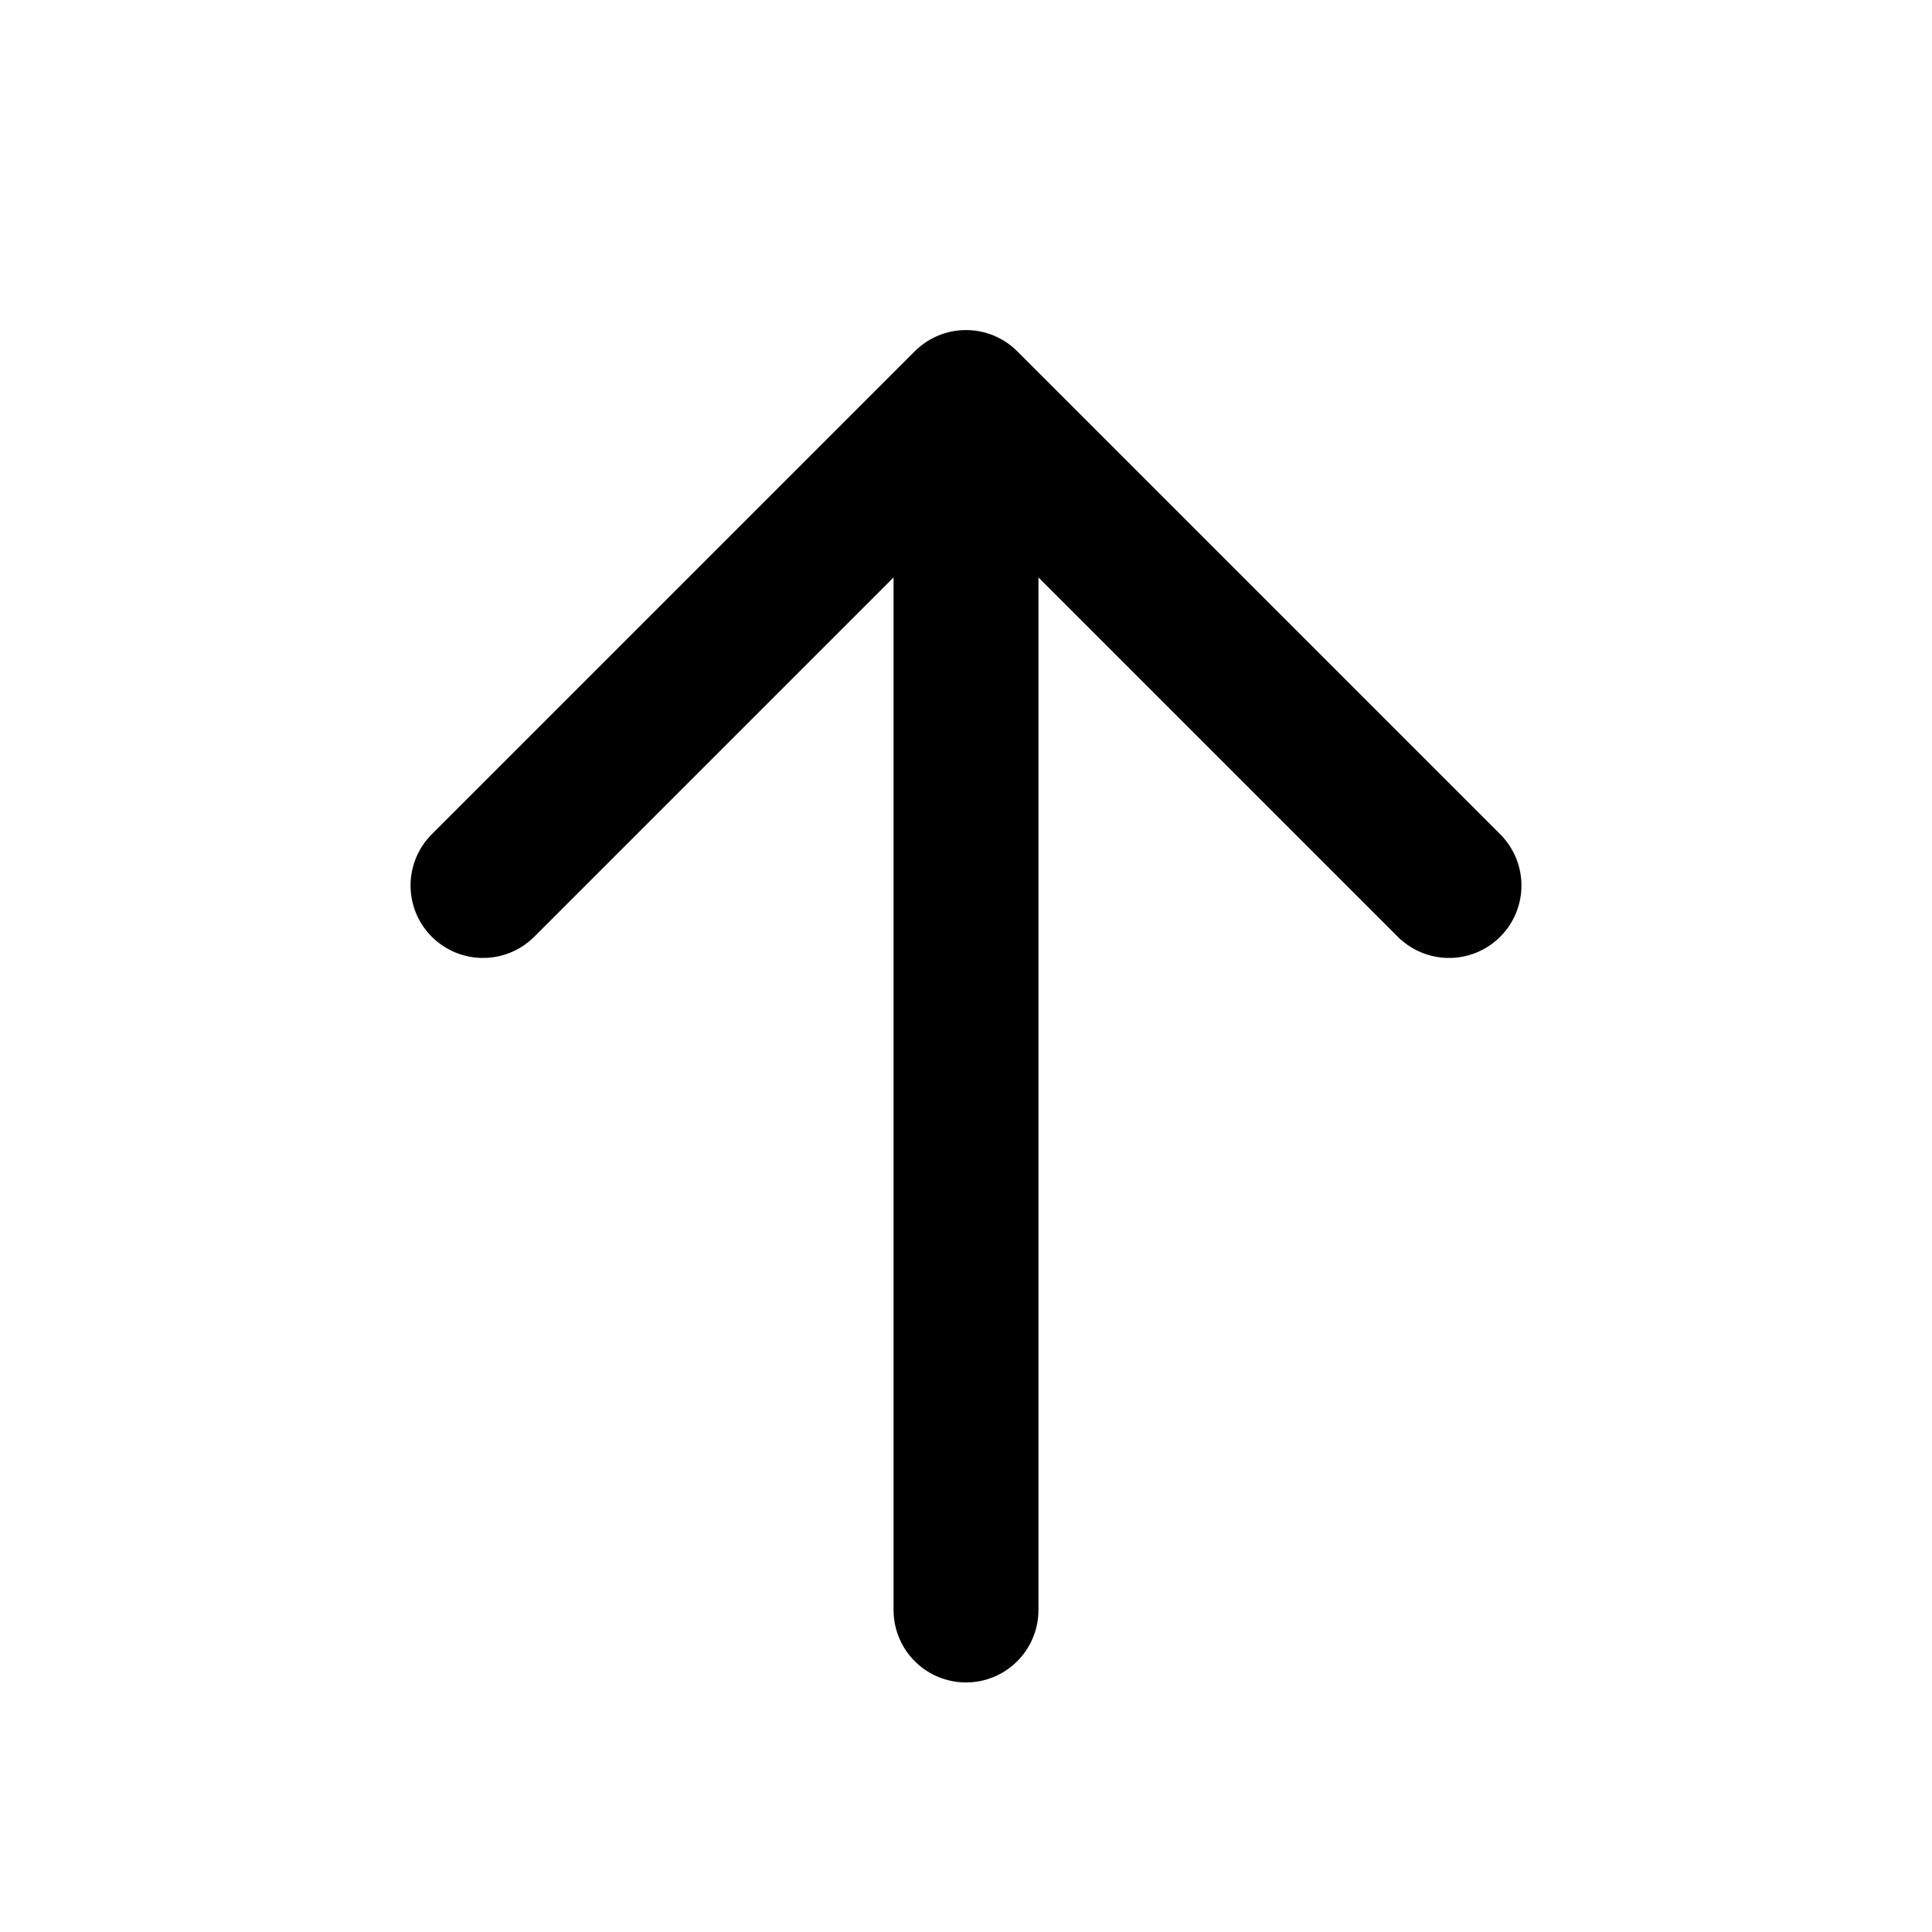
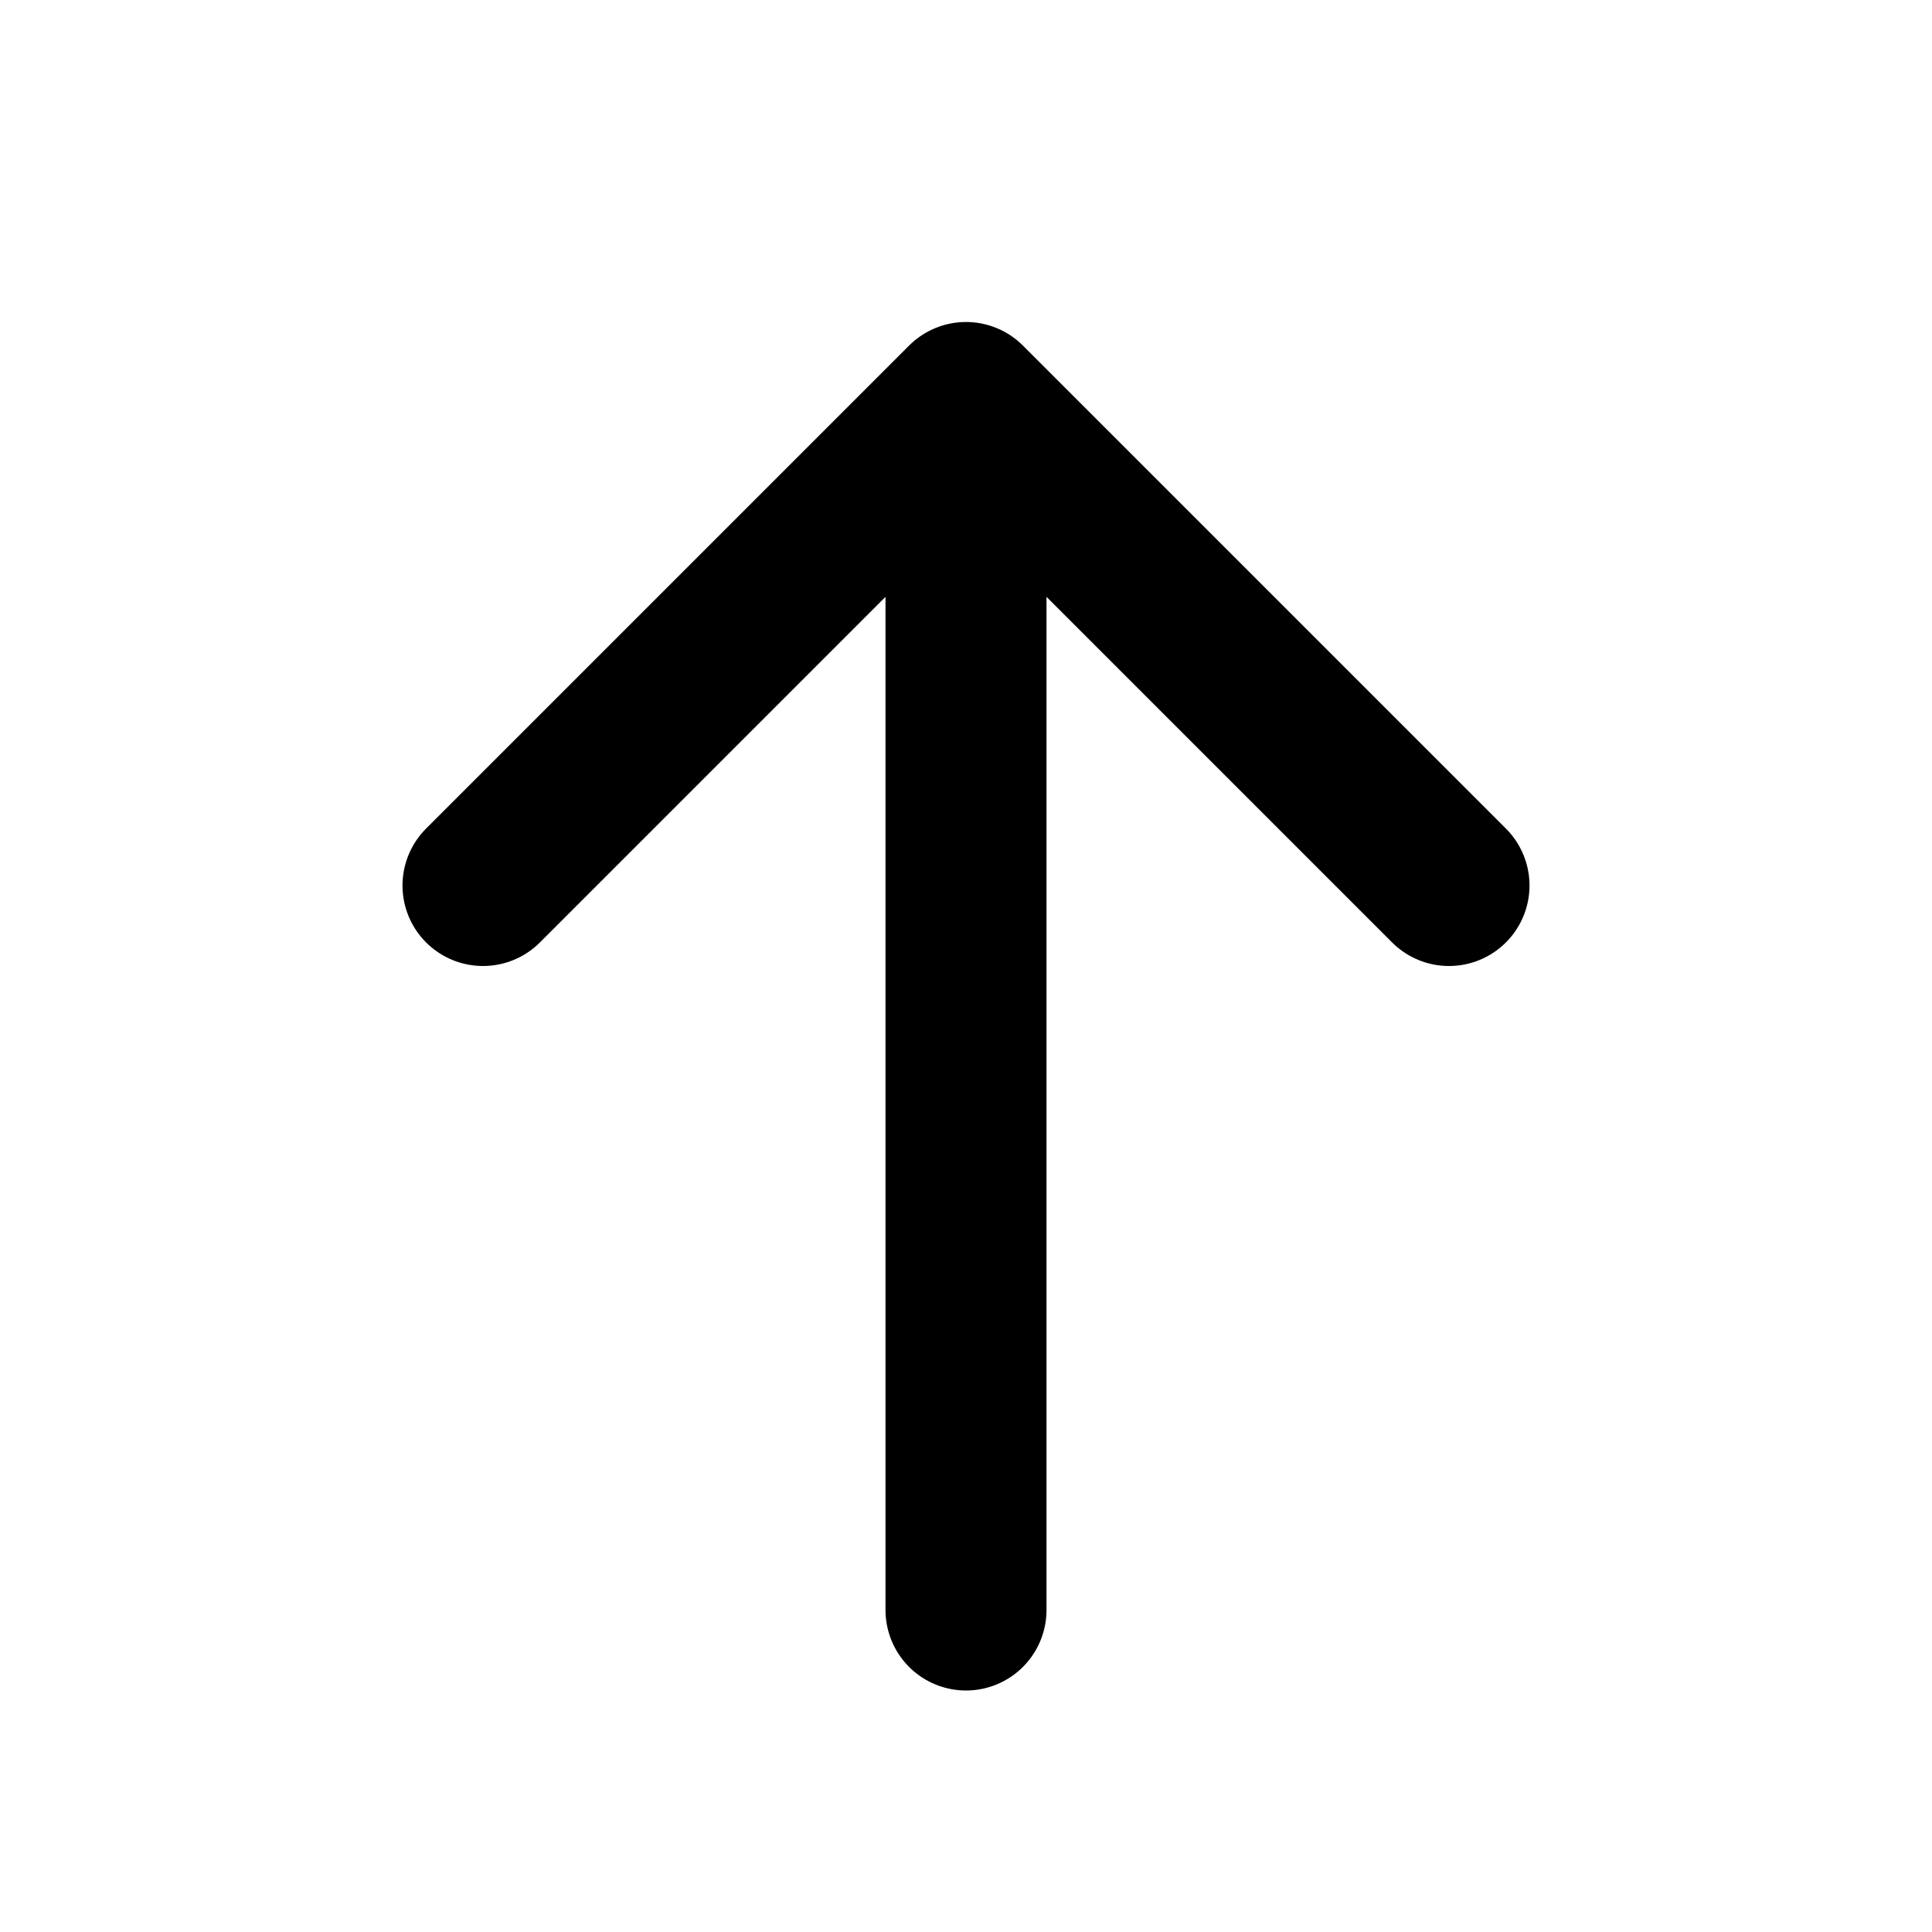
<svg xmlns="http://www.w3.org/2000/svg" width="24" height="24" viewBox="0 0 24 24" fill="none">
-   <path d="M12 20V5M6 11L12 5L18 11" stroke="currentColor" stroke-width="1.8" stroke-linecap="round" stroke-linejoin="round" />
+   <path d="M12 20V5M6 11L12 5L18 11" stroke="currentColor" stroke-width="2" stroke-linecap="round" stroke-linejoin="round" />
</svg>
